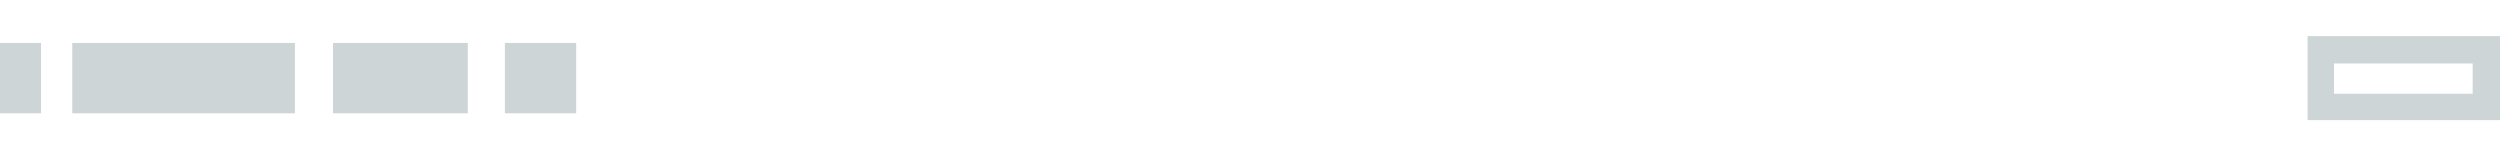
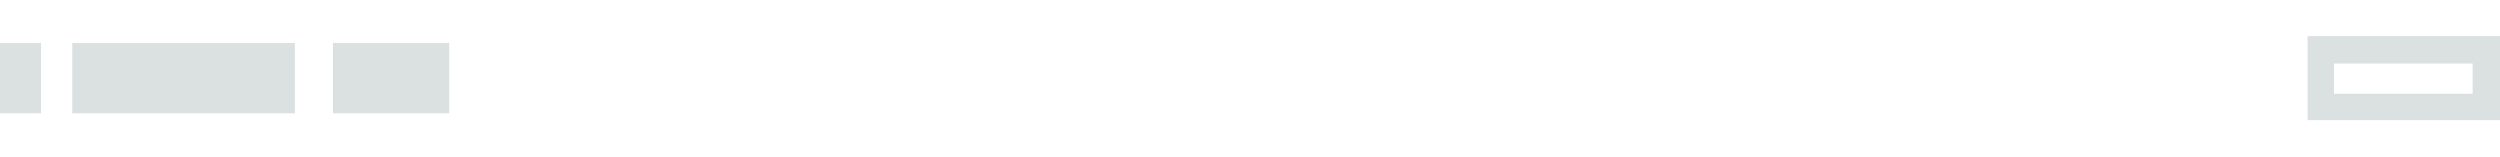
<svg xmlns="http://www.w3.org/2000/svg" version="1.1" id="Layer_1" x="0px" y="0px" viewBox="0 0 256 16" style="enable-background:new 0 0 256 16;" xml:space="preserve">
  <style type="text/css">
- 	.st0{fill:#CDD5D6;}
+ 	.st0{fill:#DBE0E0;}
</style>
  <rect y="4.4" class="st0" width="4.2" height="7.2" />
  <rect x="7.4" y="4.4" class="st0" width="22.8" height="7.2" />
-   <rect x="34.1" y="4.4" class="st0" width="13.8" height="7.2" />
-   <rect x="51.7" y="4.4" class="st0" width="7.3" height="7.2" />
+   <rect x="34.1" y="4.4" class="st0" width="11.9" height="7.2" />
  <g>
    <path class="st0" d="M253.2,6.5v3.1H239V6.5H253.2 M256,3.7h-19.7v8.6H256V3.7L256,3.7z" />
  </g>
</svg>
